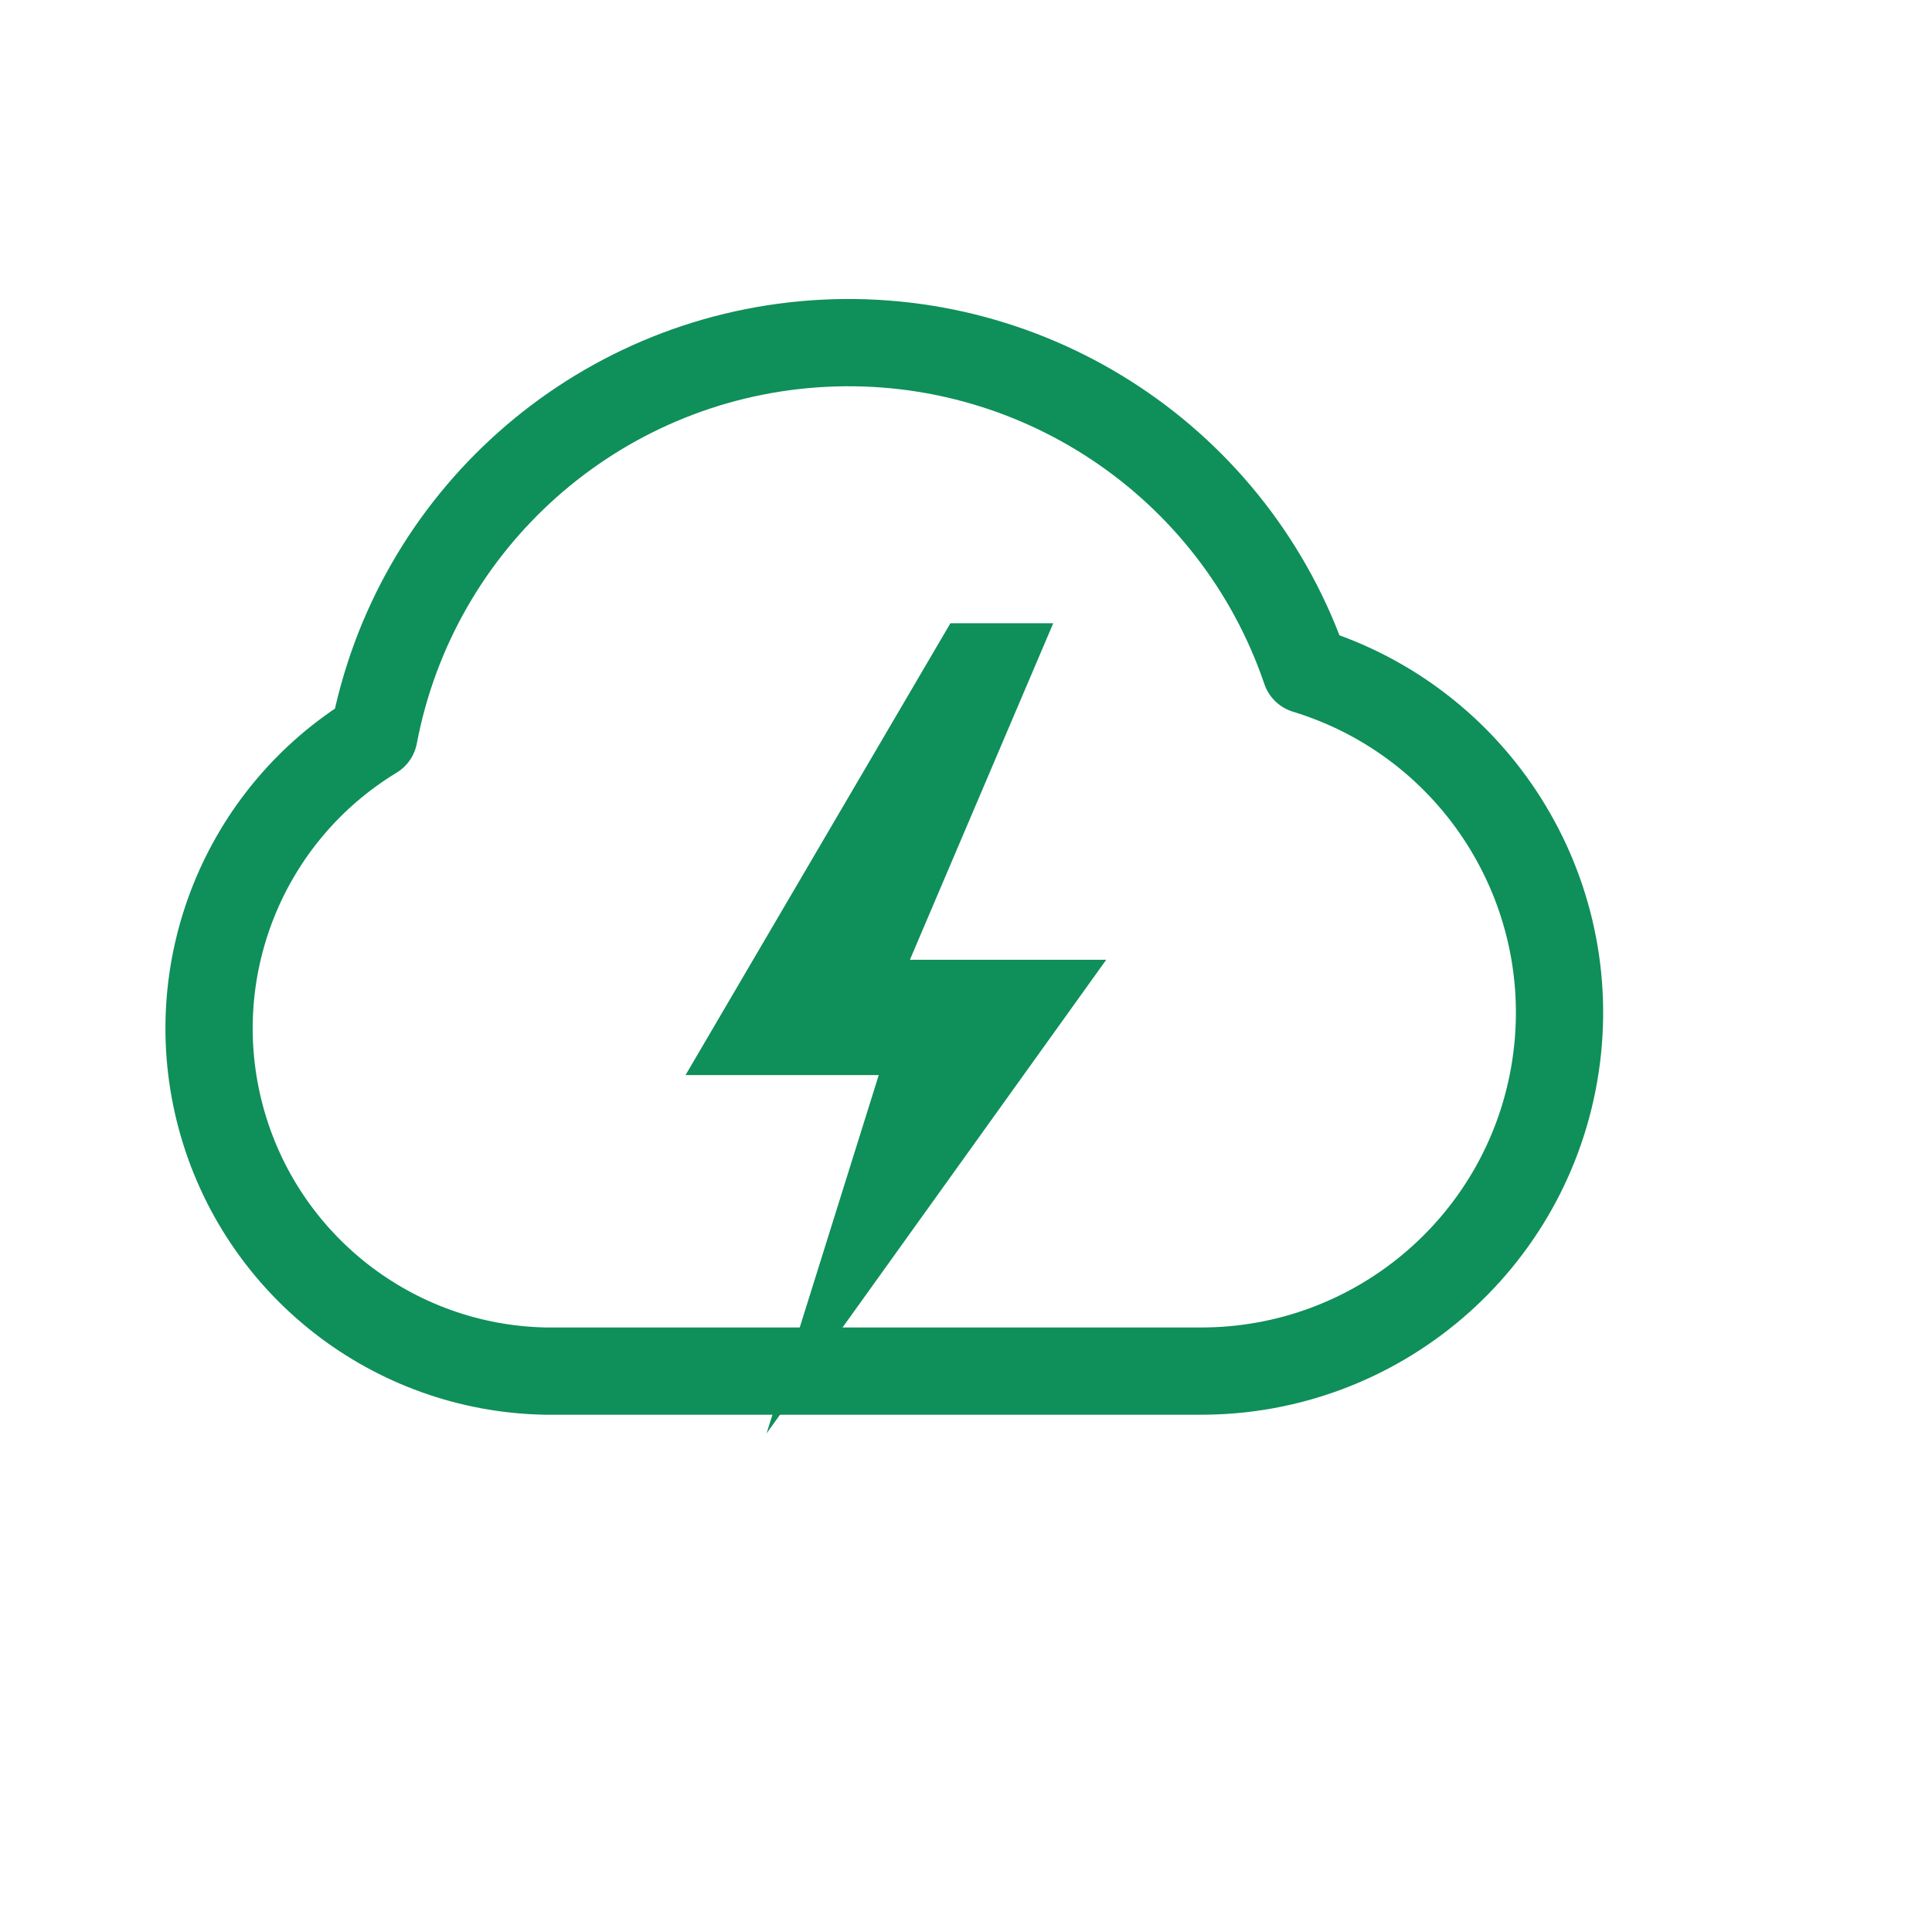
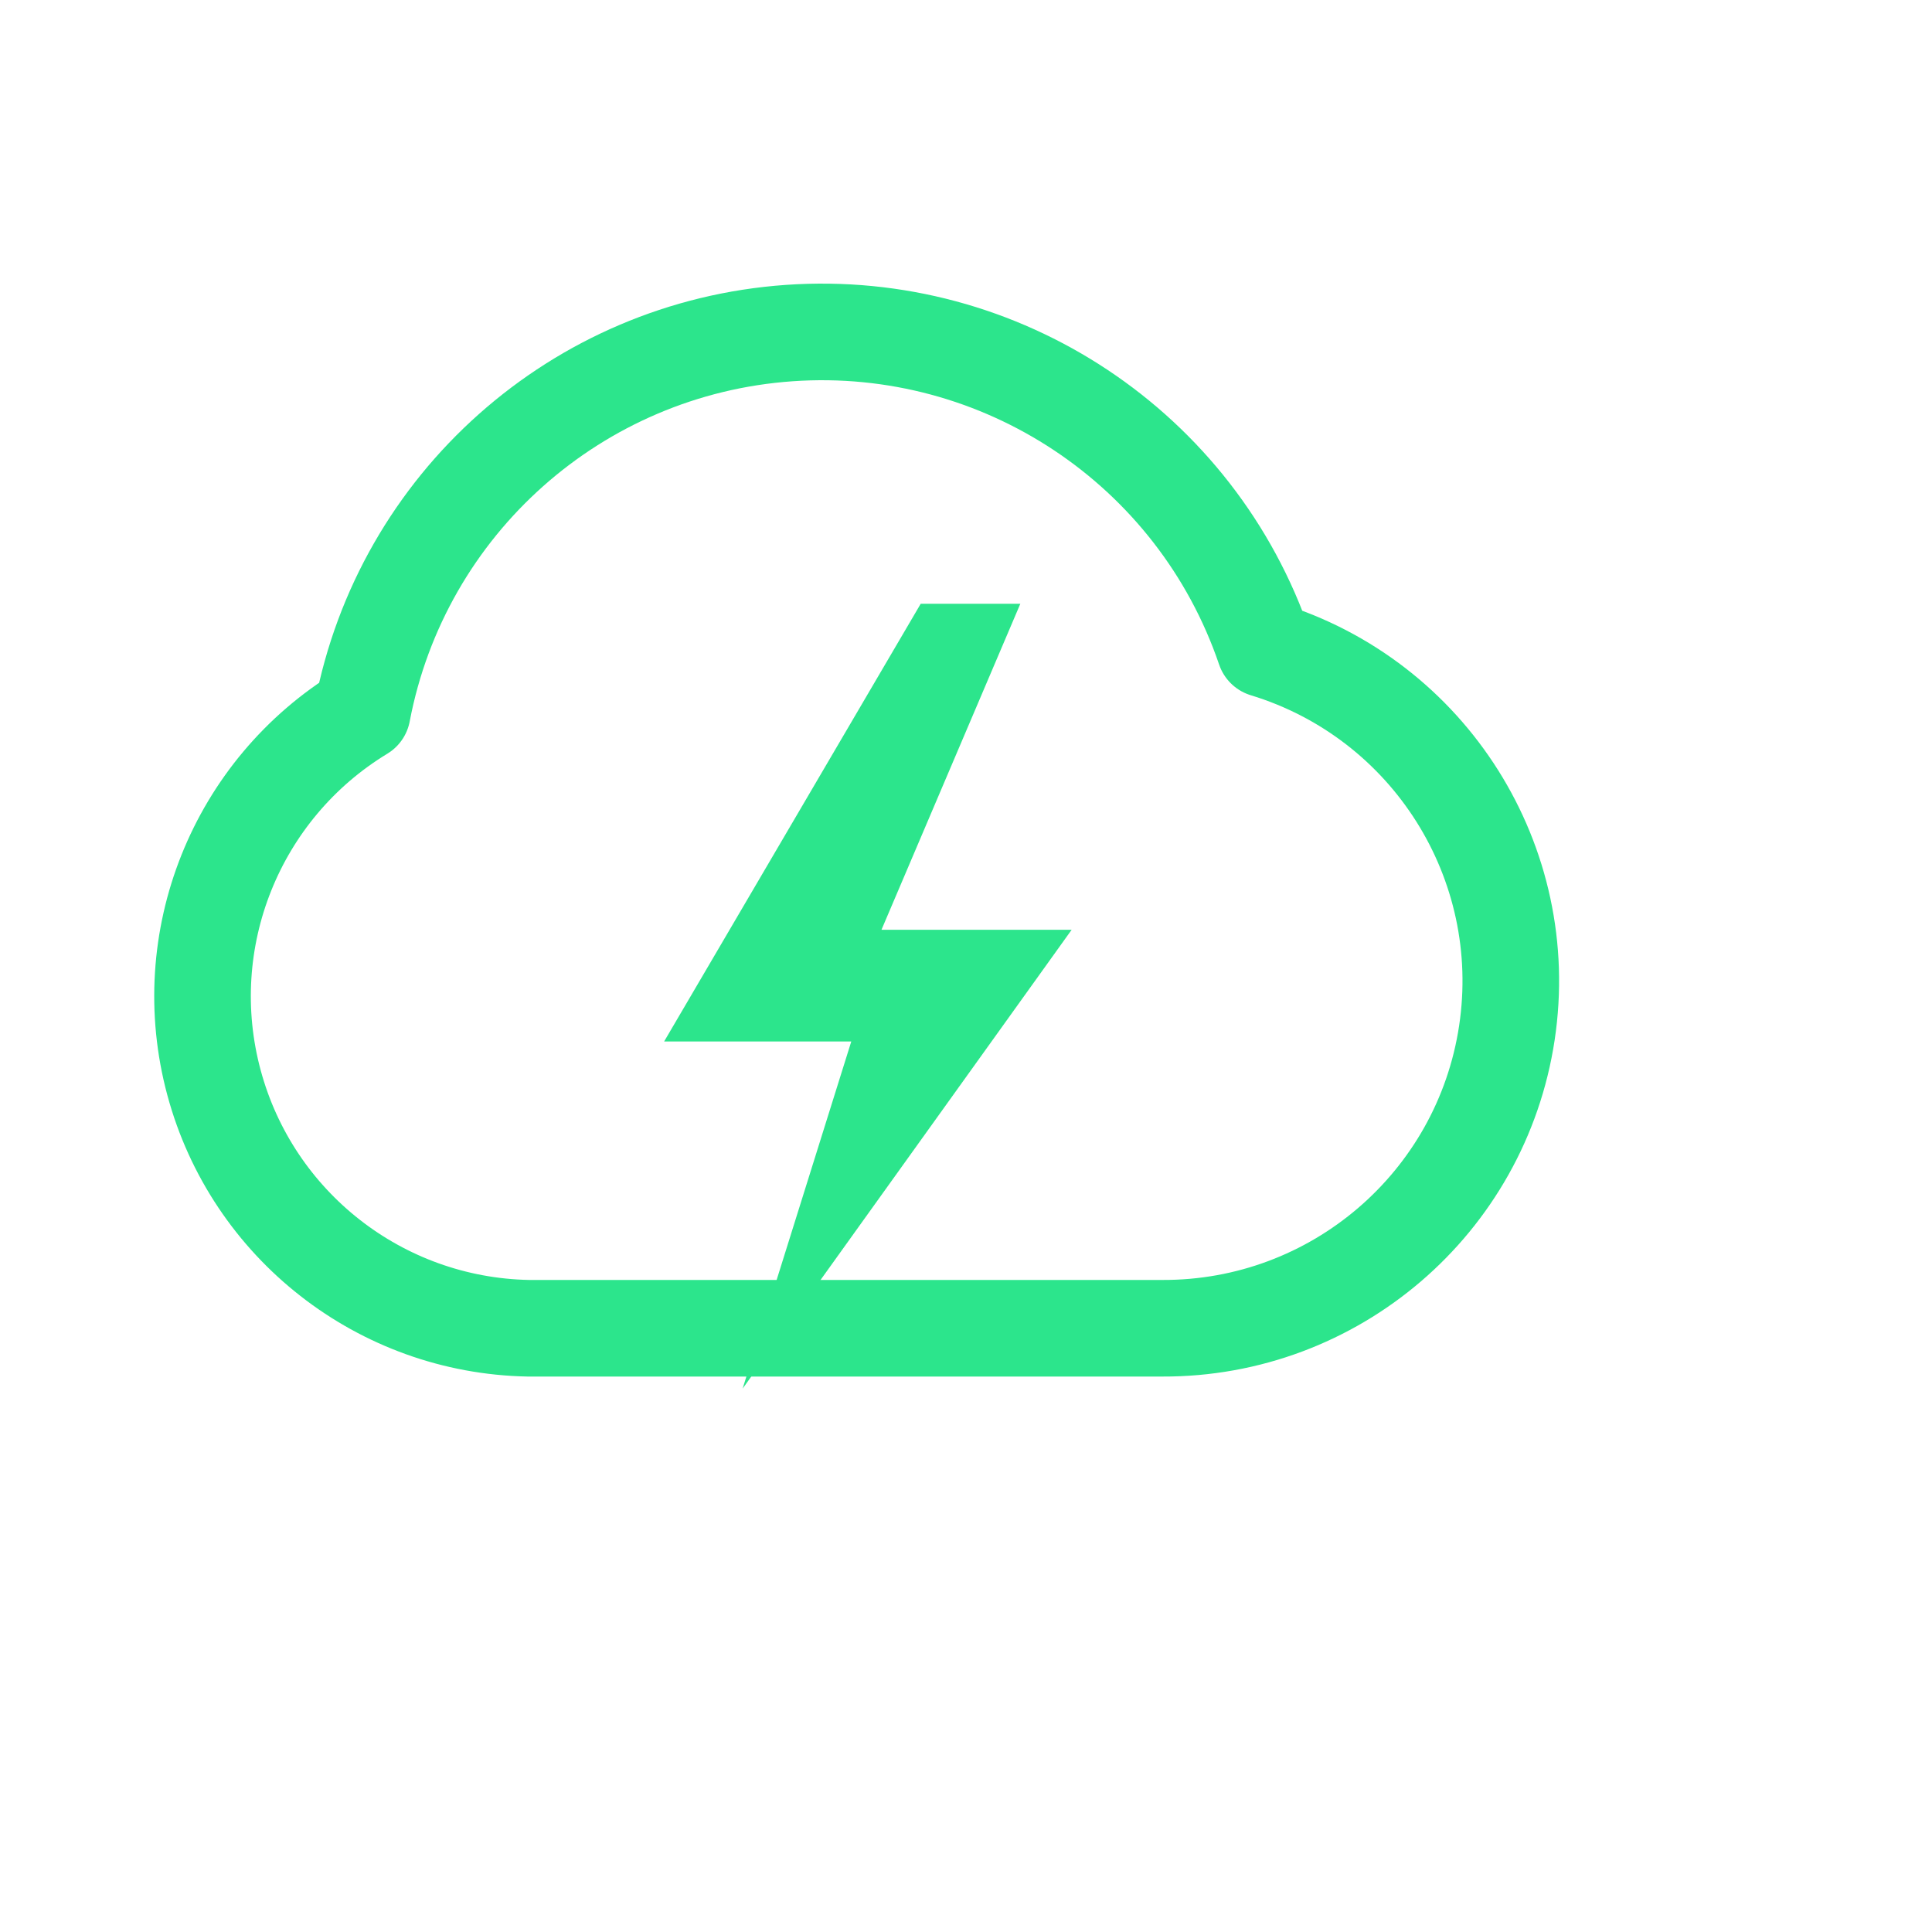
- <svg xmlns="http://www.w3.org/2000/svg" viewBox="0 0 62 62">
-   <path d="M17.5 44h21a11.5 11.5 0 0 0 3.4-22.5A15.5 15.5 0 0 0 12 23.6 11 11 0 0 0 17.5 44z" fill="none" stroke="#0f8f5a" stroke-width="2.8" stroke-linejoin="round" />
-   <path d="M30.5 20 22 34.5h6.2L24.6 46l10.9-15.2h-6.3L33.8 20z" fill="#0f8f5a" />
+ <svg xmlns="http://www.w3.org/2000/svg" viewBox="0 0 64 64" role="img" aria-label="A3B Cloud">
+   <path d="M17.5 44h21a11.5 11.5 0 0 0 3.4-22.5A15.5 15.5 0 0 0 12 23.6 11 11 0 0 0 17.5 44z" fill="none" stroke="#2ce58c" stroke-width="3.2" stroke-linejoin="round" />
+   <path d="M30.5 20 22 34.5h6.2L24.6 46l10.9-15.2h-6.3L33.8 20z" fill="#2ce58c" />
</svg>
